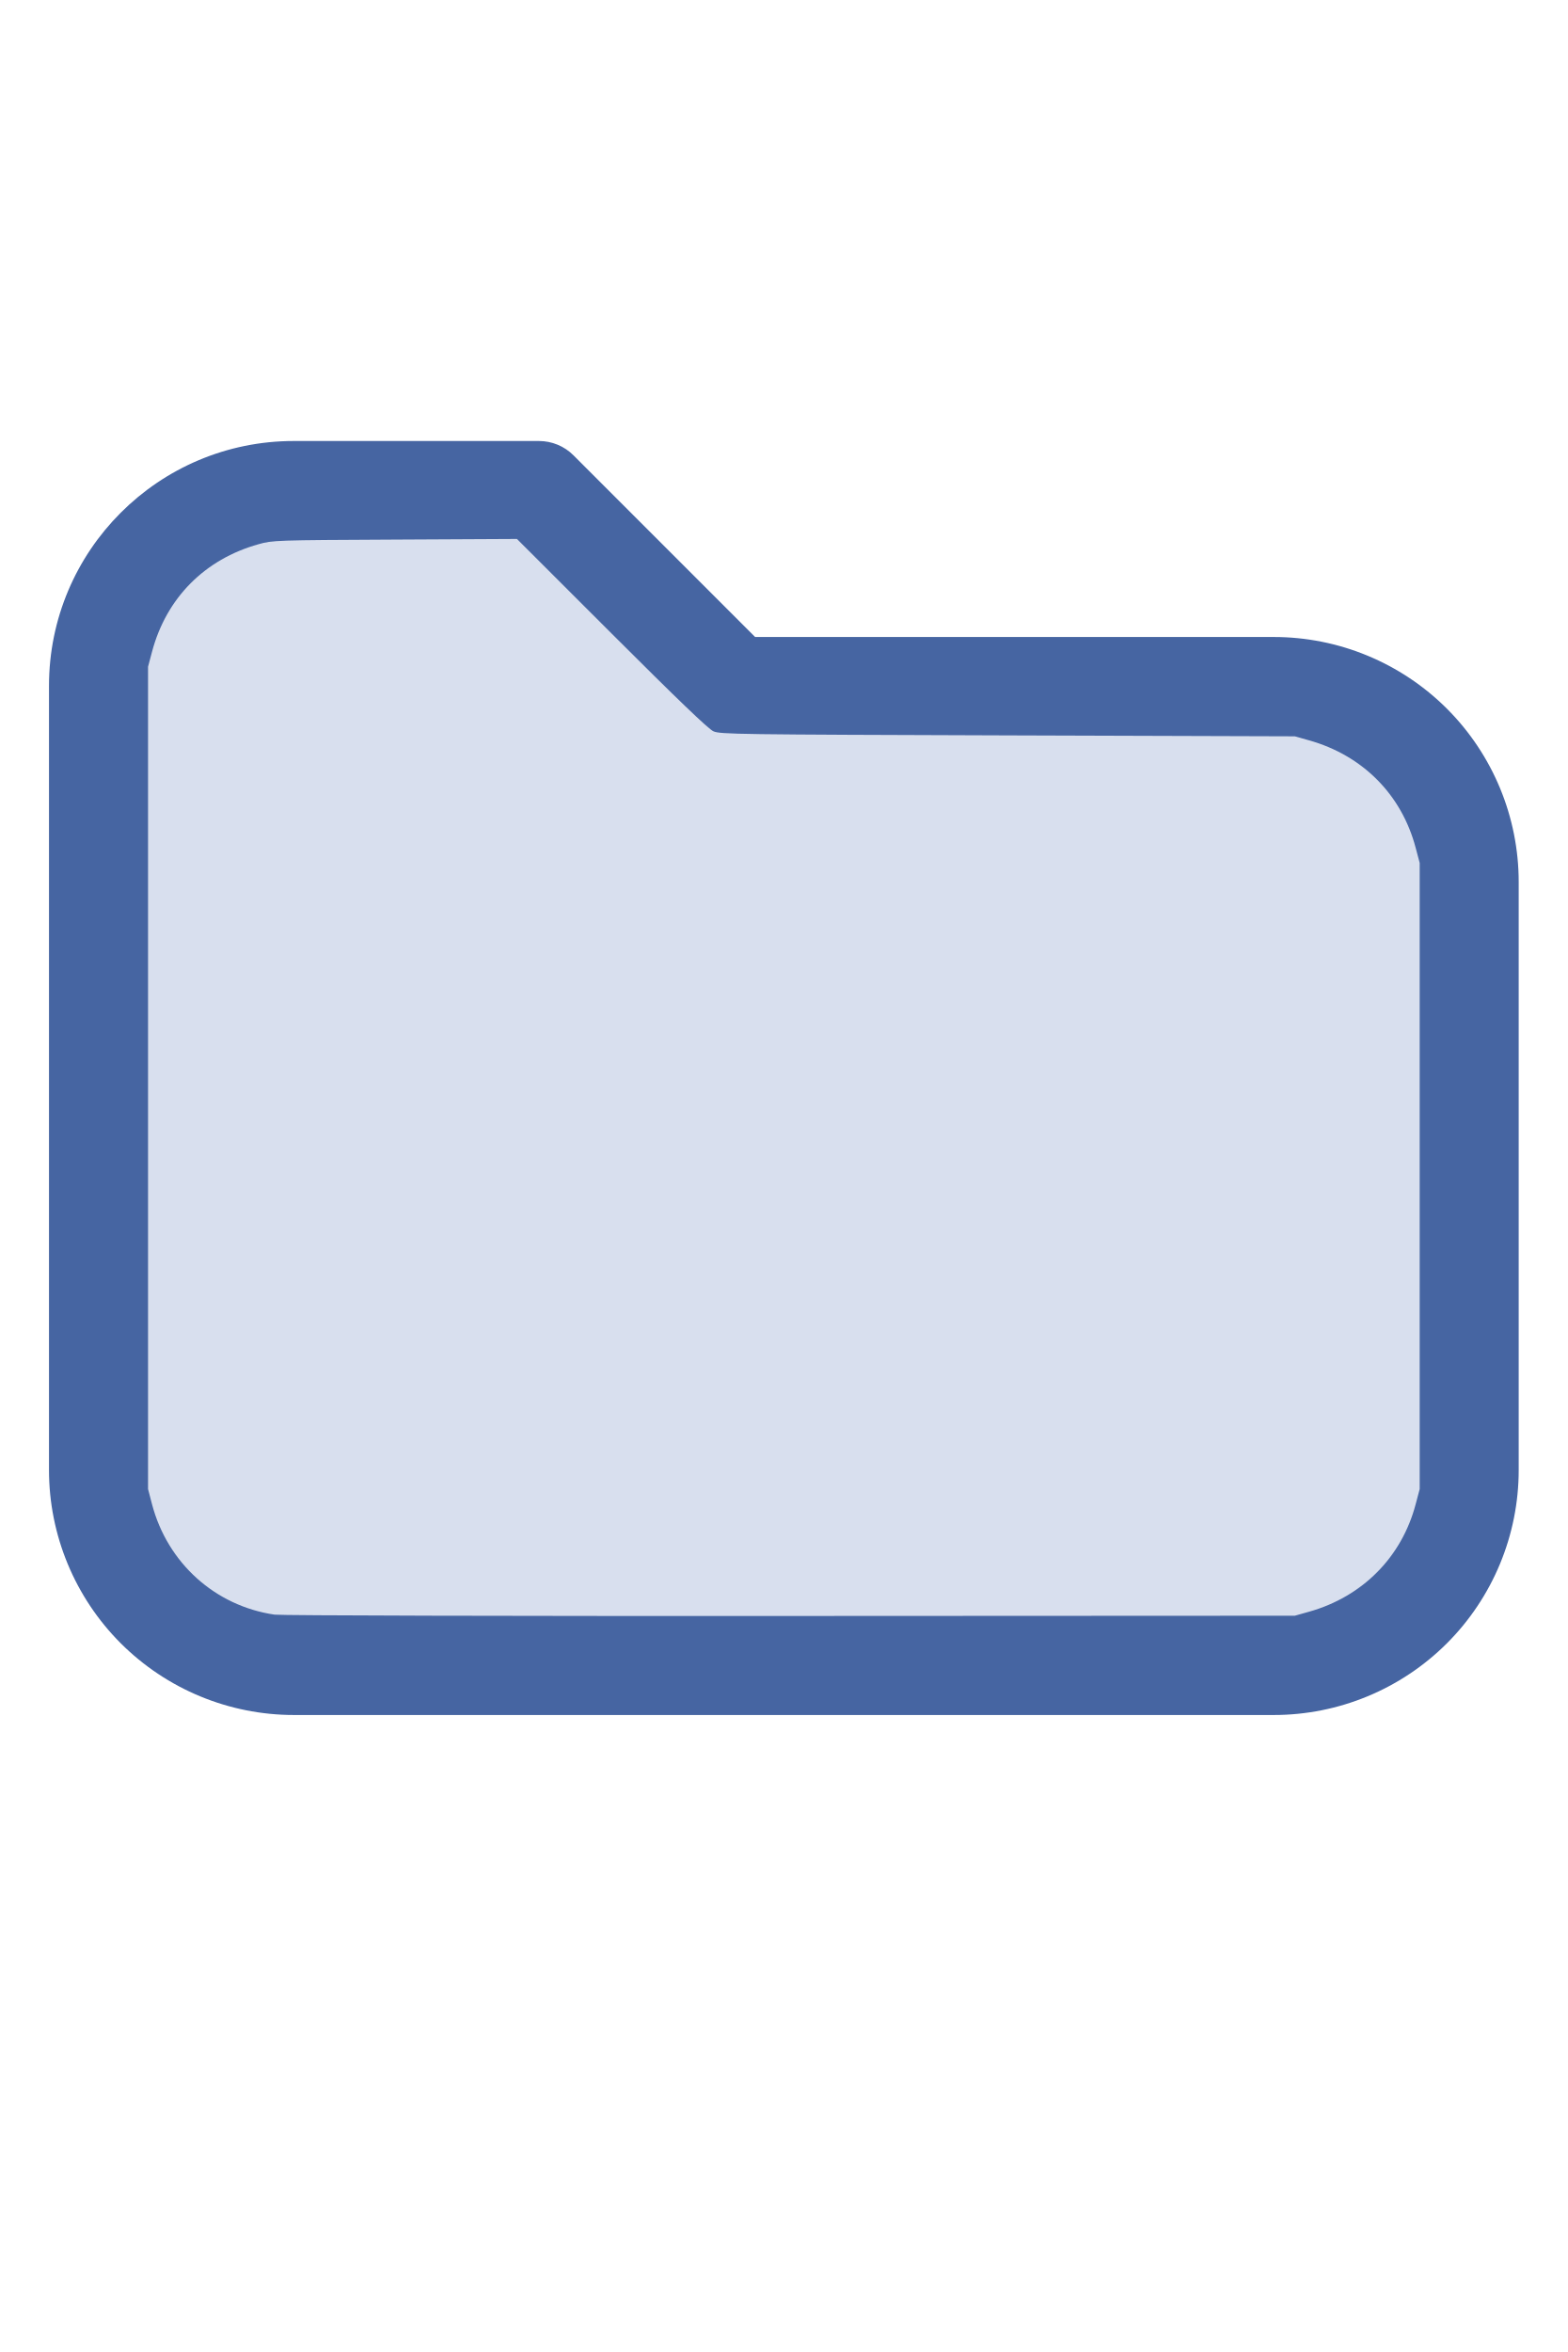
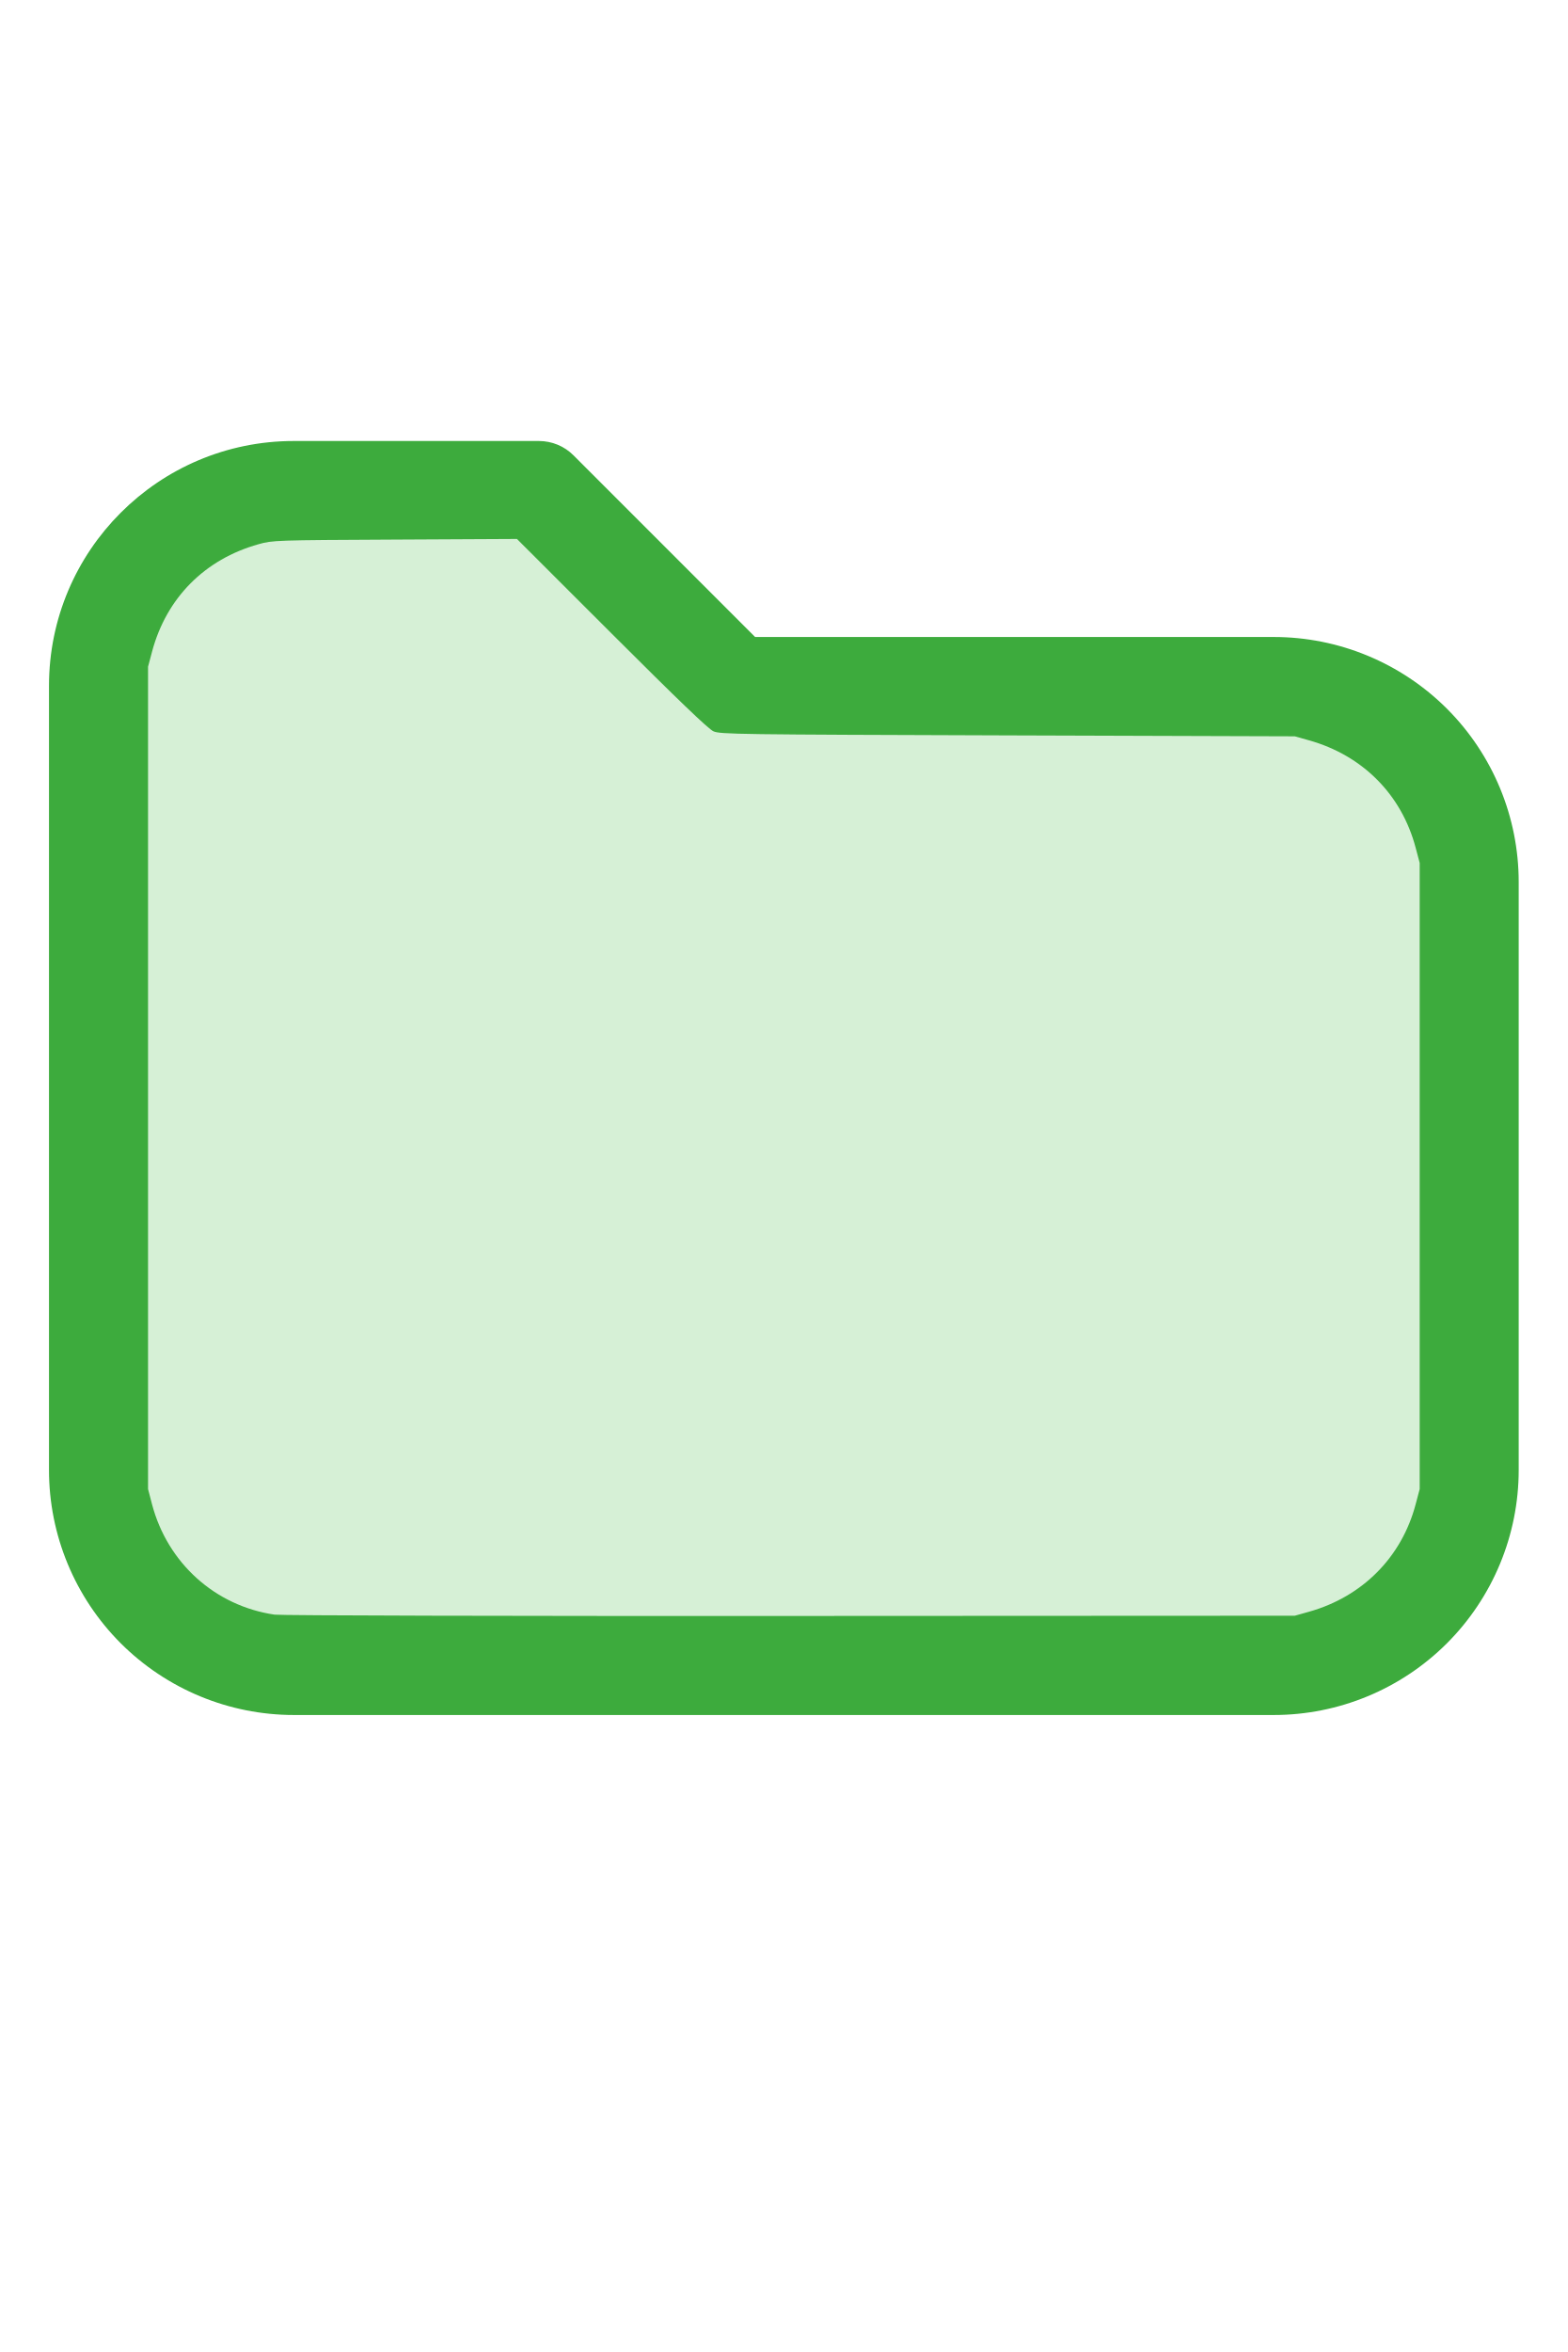
<svg xmlns="http://www.w3.org/2000/svg" version="1.1" width="16" height="24" viewBox="0 0 32 32" xml:space="preserve">
-   <g style="fill:#4665A2;">
+   <g style="fill:#3DAB3D;">
    <path d="M1,5.998l-0,16.002c-0,1.326 0.527,2.598 1.464,3.536c0.938,0.937 2.21,1.464 3.536,1.464c5.322,0 14.678,-0 20,0c1.326,0 2.598,-0.527 3.536,-1.464c0.937,-0.938 1.464,-2.21 1.464,-3.536c0,-3.486 0,-8.514 0,-12c0,-1.326 -0.527,-2.598 -1.464,-3.536c-0.938,-0.937 -2.21,-1.464 -3.536,-1.464c-0,0 -10.586,0 -10.586,0c0,-0 -3.707,-3.707 -3.707,-3.707c-0.187,-0.188 -0.442,-0.293 -0.707,-0.293l-5.002,0c-2.76,0 -4.998,2.238 -4.998,4.998Zm2,-0l-0,16.002c-0,0.796 0.316,1.559 0.879,2.121c0.562,0.563 1.325,0.879 2.121,0.879l20,0c0.796,0 1.559,-0.316 2.121,-0.879c0.563,-0.562 0.879,-1.325 0.879,-2.121c0,-3.486 0,-8.514 0,-12c0,-0.796 -0.316,-1.559 -0.879,-2.121c-0.562,-0.563 -1.325,-0.879 -2.121,-0.879c-7.738,0 -11,0 -11,0c-0.265,0 -0.52,-0.105 -0.707,-0.293c-0,0 -3.707,-3.707 -3.707,-3.707c-0,0 -4.588,0 -4.588,0c-1.656,0 -2.998,1.342 -2.998,2.998Z" />
  </g>
-   <g style="fill:#D8DFEE;stroke-width:0;">
+   <g style="fill:#D6F0D6;stroke-width:0;">
    <path d="M 5.606,24.952 C 4.392,24.775 3.42,23.9 3.103,22.699 L 3.022,22.389 V 13.998 5.606 L 3.104,5.298 C 3.396,4.203 4.18,3.412 5.279,3.106 5.565,3.026 5.615,3.024 8.061,3.012 l 2.491,-0.013 1.932,1.93 c 1.344,1.343 1.976,1.95 2.078,1.995 0.137,0.062 0.474,0.066 6.007,0.084 l 5.861,0.019 0.291,0.082 c 1.095,0.308 1.89,1.109 2.176,2.193 l 0.082,0.309 V 16 22.389 l -0.082,0.309 c -0.284,1.079 -1.086,1.888 -2.176,2.194 l -0.291,0.082 -10.303,0.005 c -5.7,0.003 -10.4,-0.009 -10.521,-0.027 z" />
  </g>
</svg>
